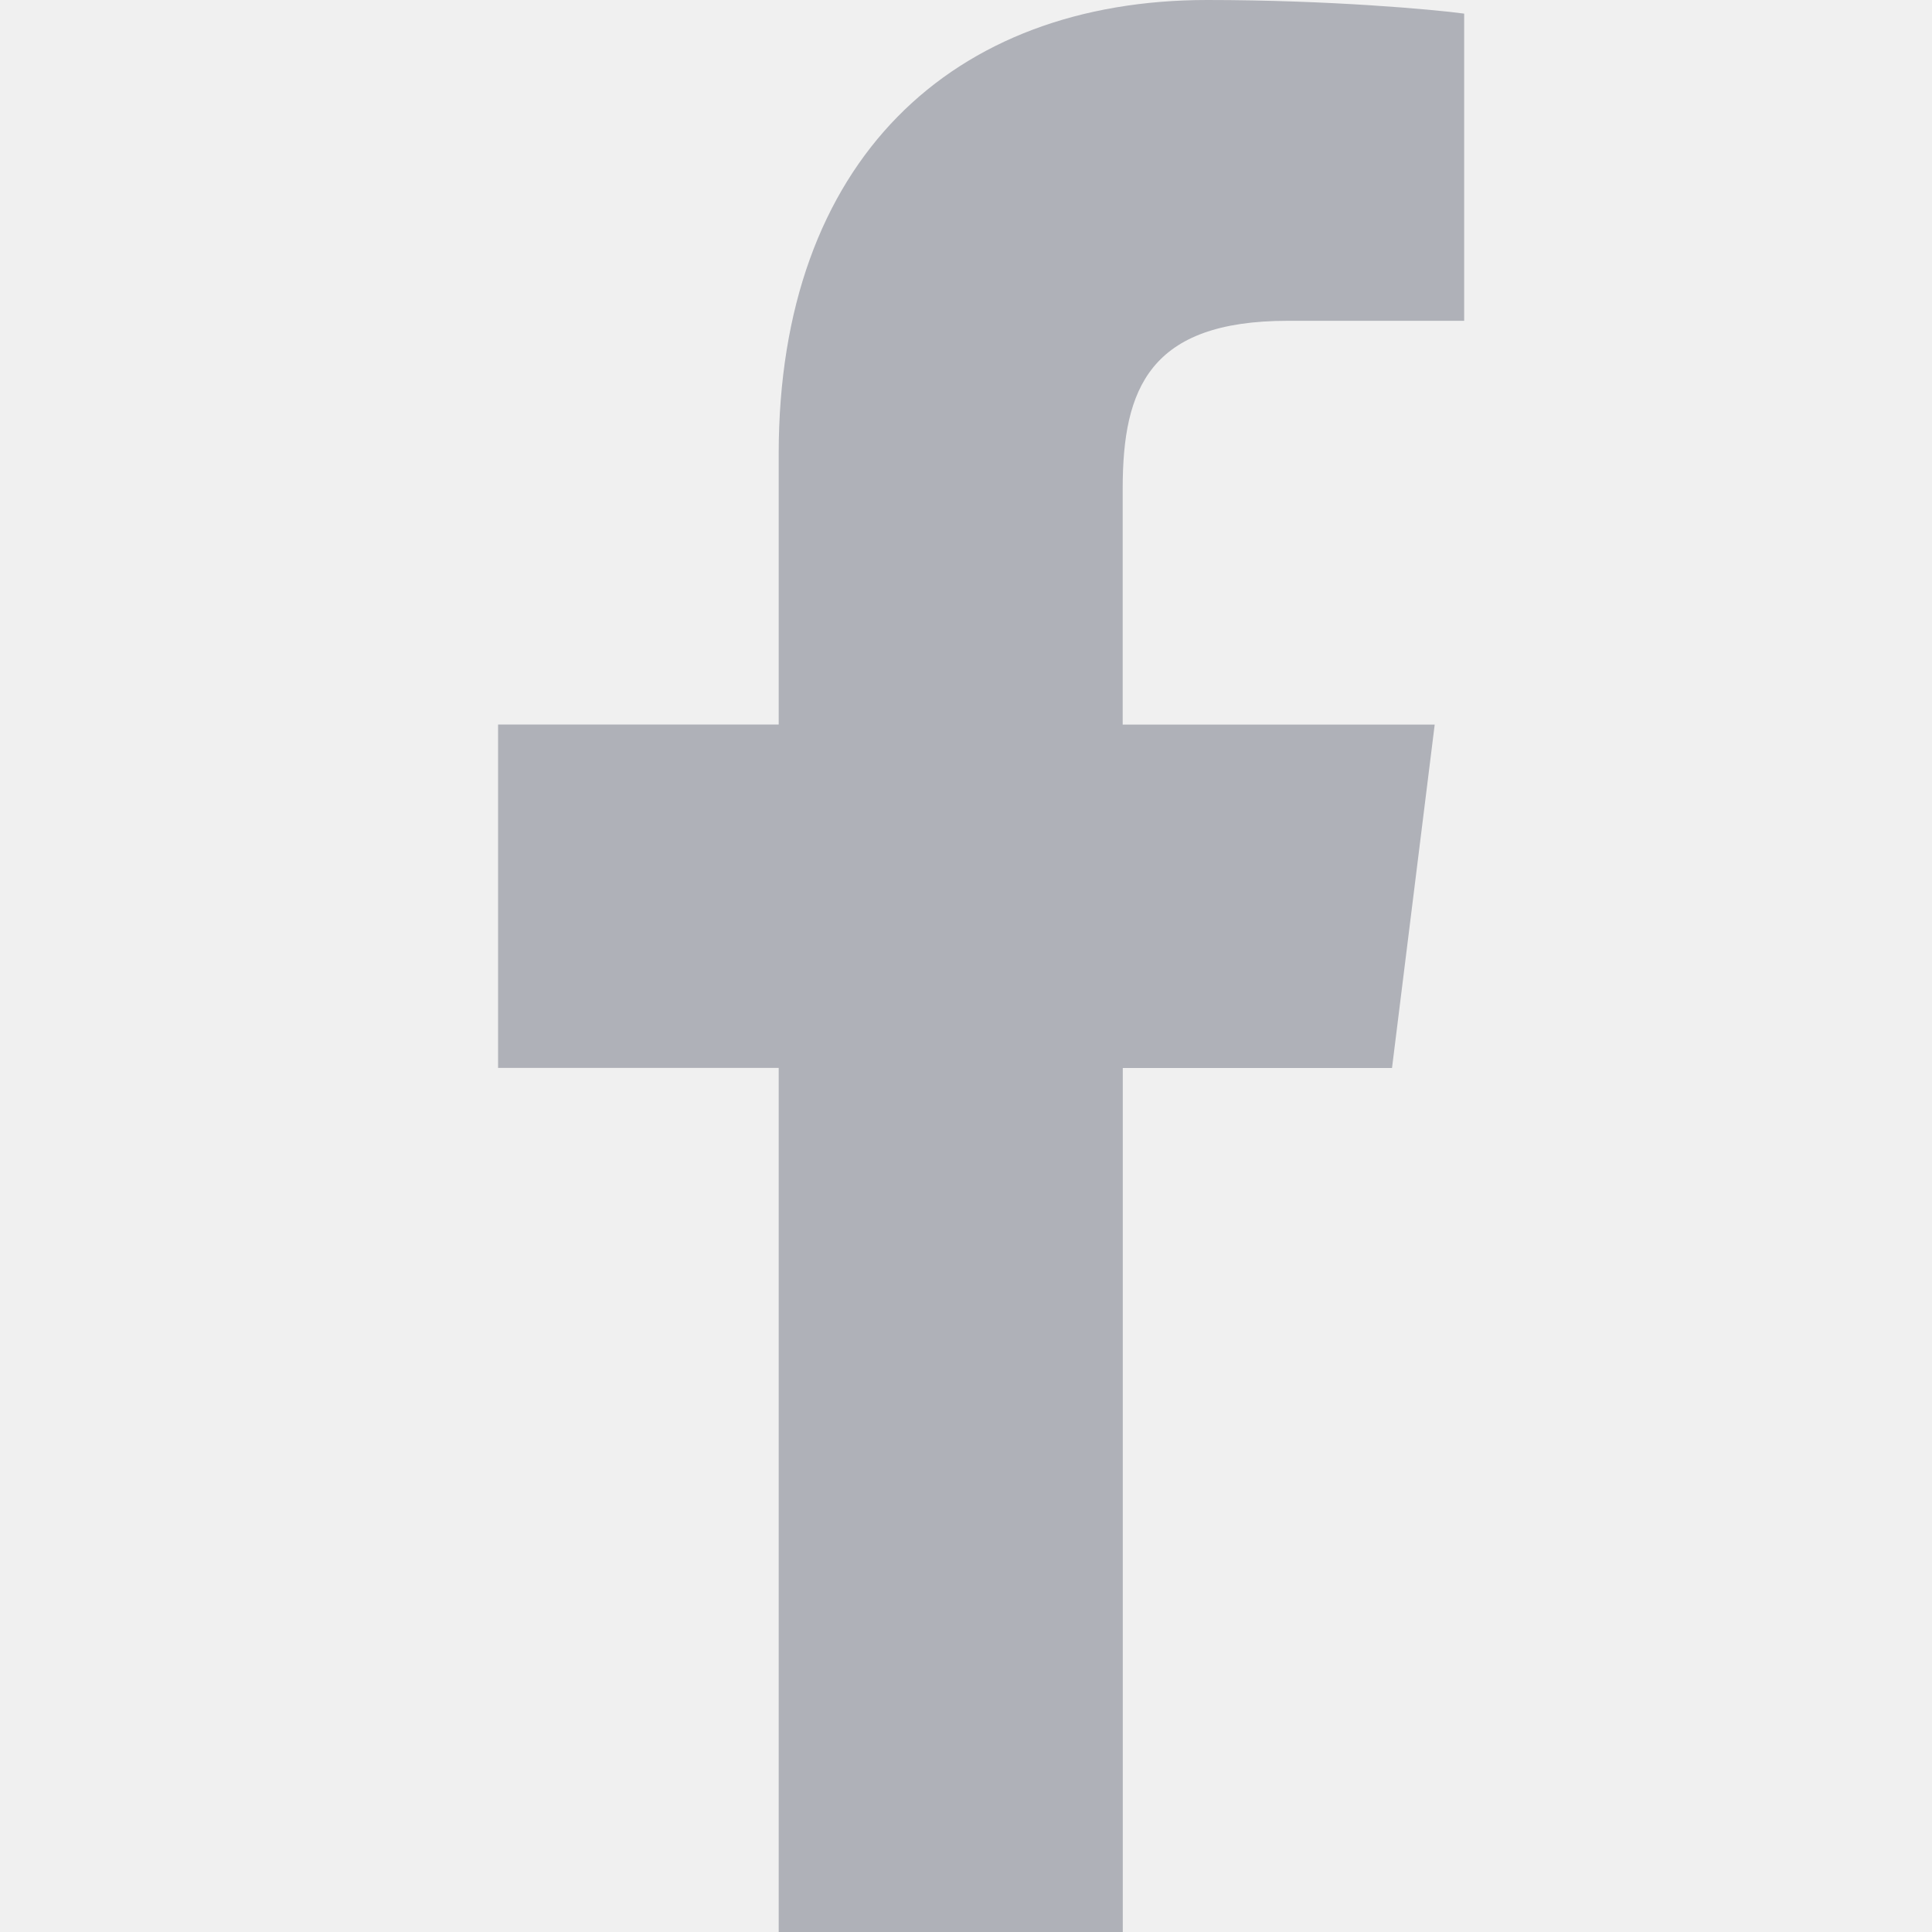
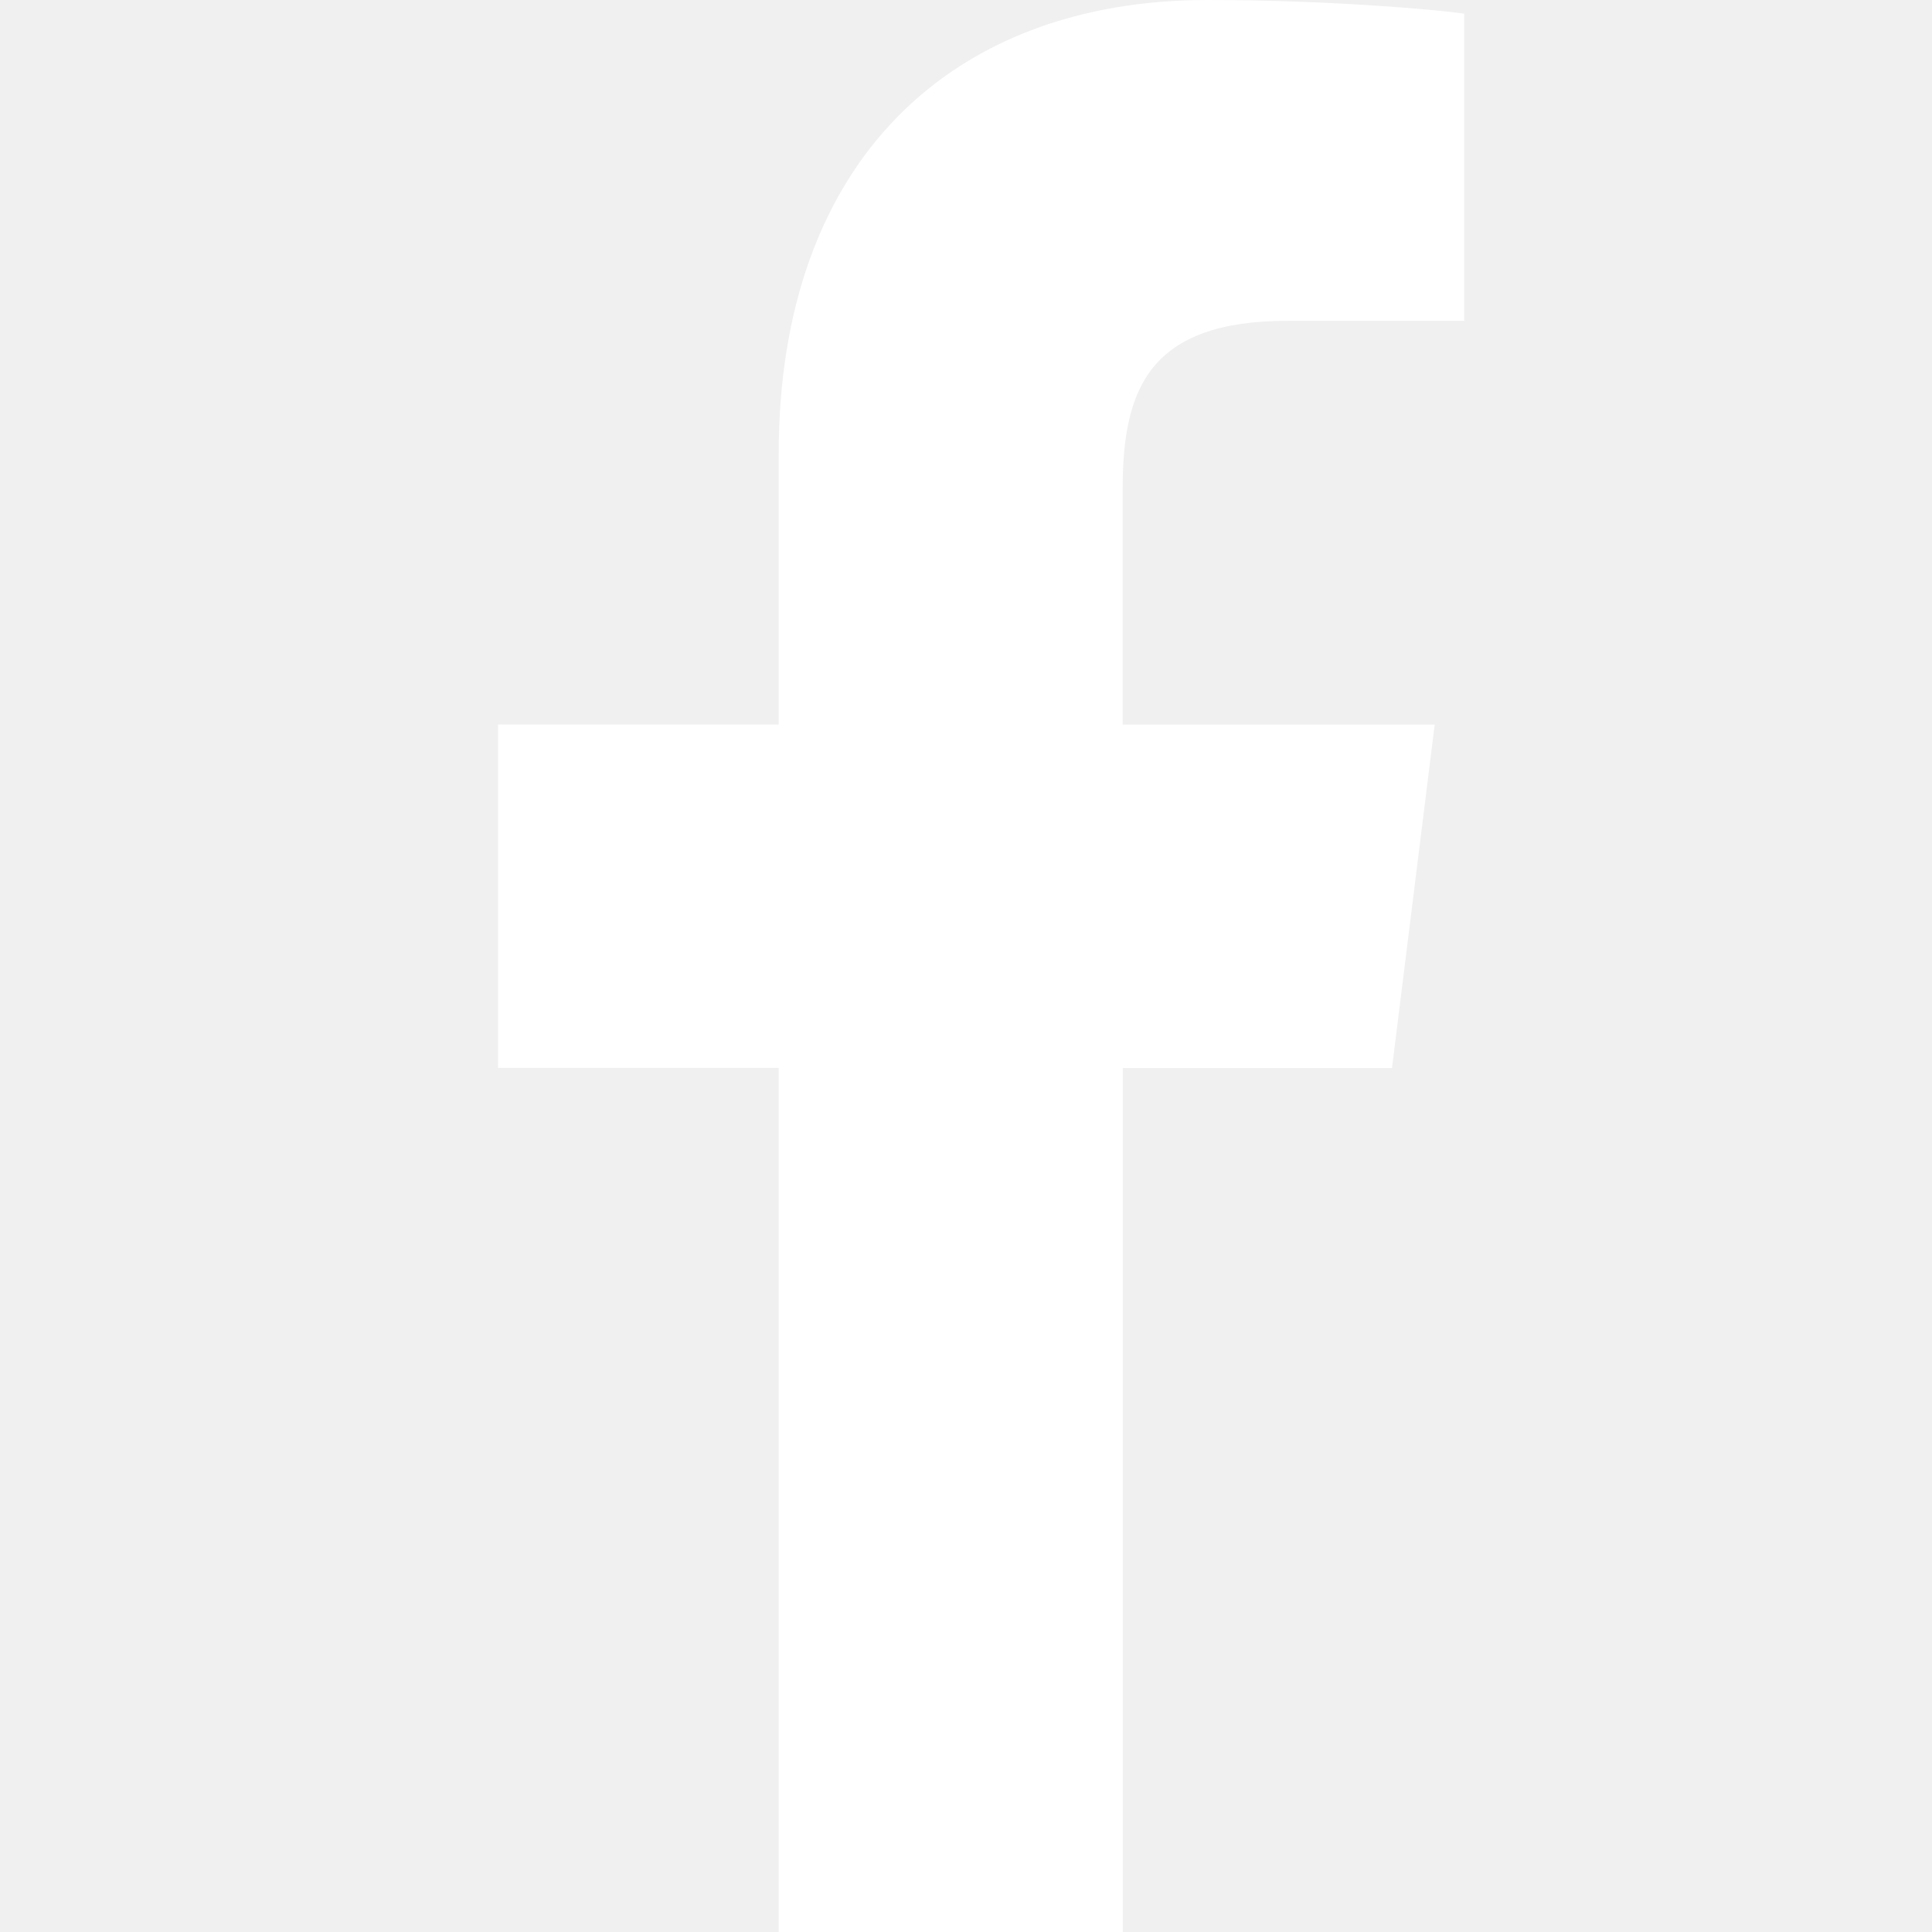
<svg xmlns="http://www.w3.org/2000/svg" width="20" height="20" viewBox="0 0 20 20" fill="none">
  <g clip-path="url(#clip0)">
-     <path d="M13.331 3.321H15.157V0.141C14.842 0.098 13.758 0 12.497 0C9.864 0 8.061 1.656 8.061 4.699V7.5H5.156V11.055H8.061V20H11.623V11.056H14.41L14.852 7.501H11.622V5.052C11.623 4.024 11.899 3.321 13.331 3.321Z" fill="#AFB1B8" />
+     <path d="M13.331 3.321H15.157V0.141C14.842 0.098 13.758 0 12.497 0C9.864 0 8.061 1.656 8.061 4.699V7.5H5.156V11.055H8.061V20H11.623V11.056H14.41L14.852 7.501H11.622V5.052C11.623 4.024 11.899 3.321 13.331 3.321Z" fill="white" />
  </g>
  <defs>
    <clipPath id="clip0">
      <rect width="20" height="20" fill="white" />
    </clipPath>
  </defs>
</svg>
